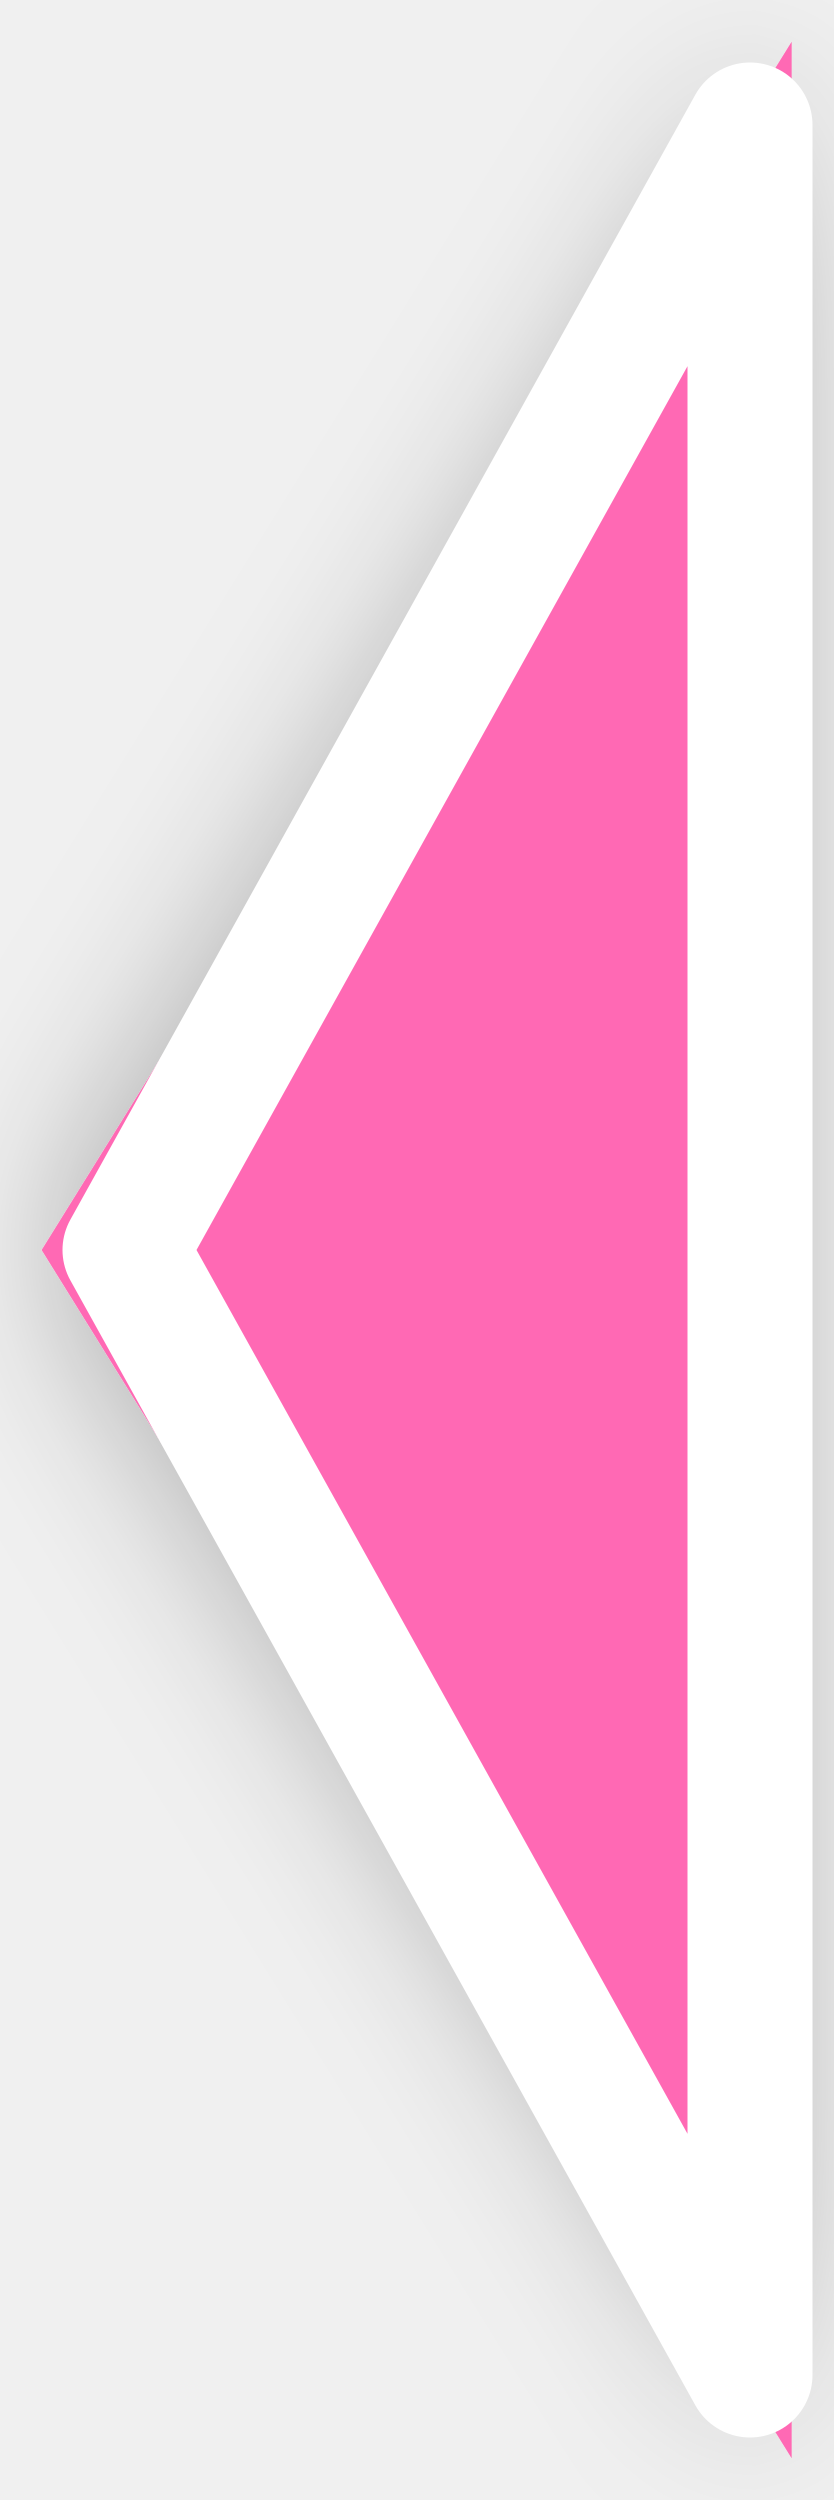
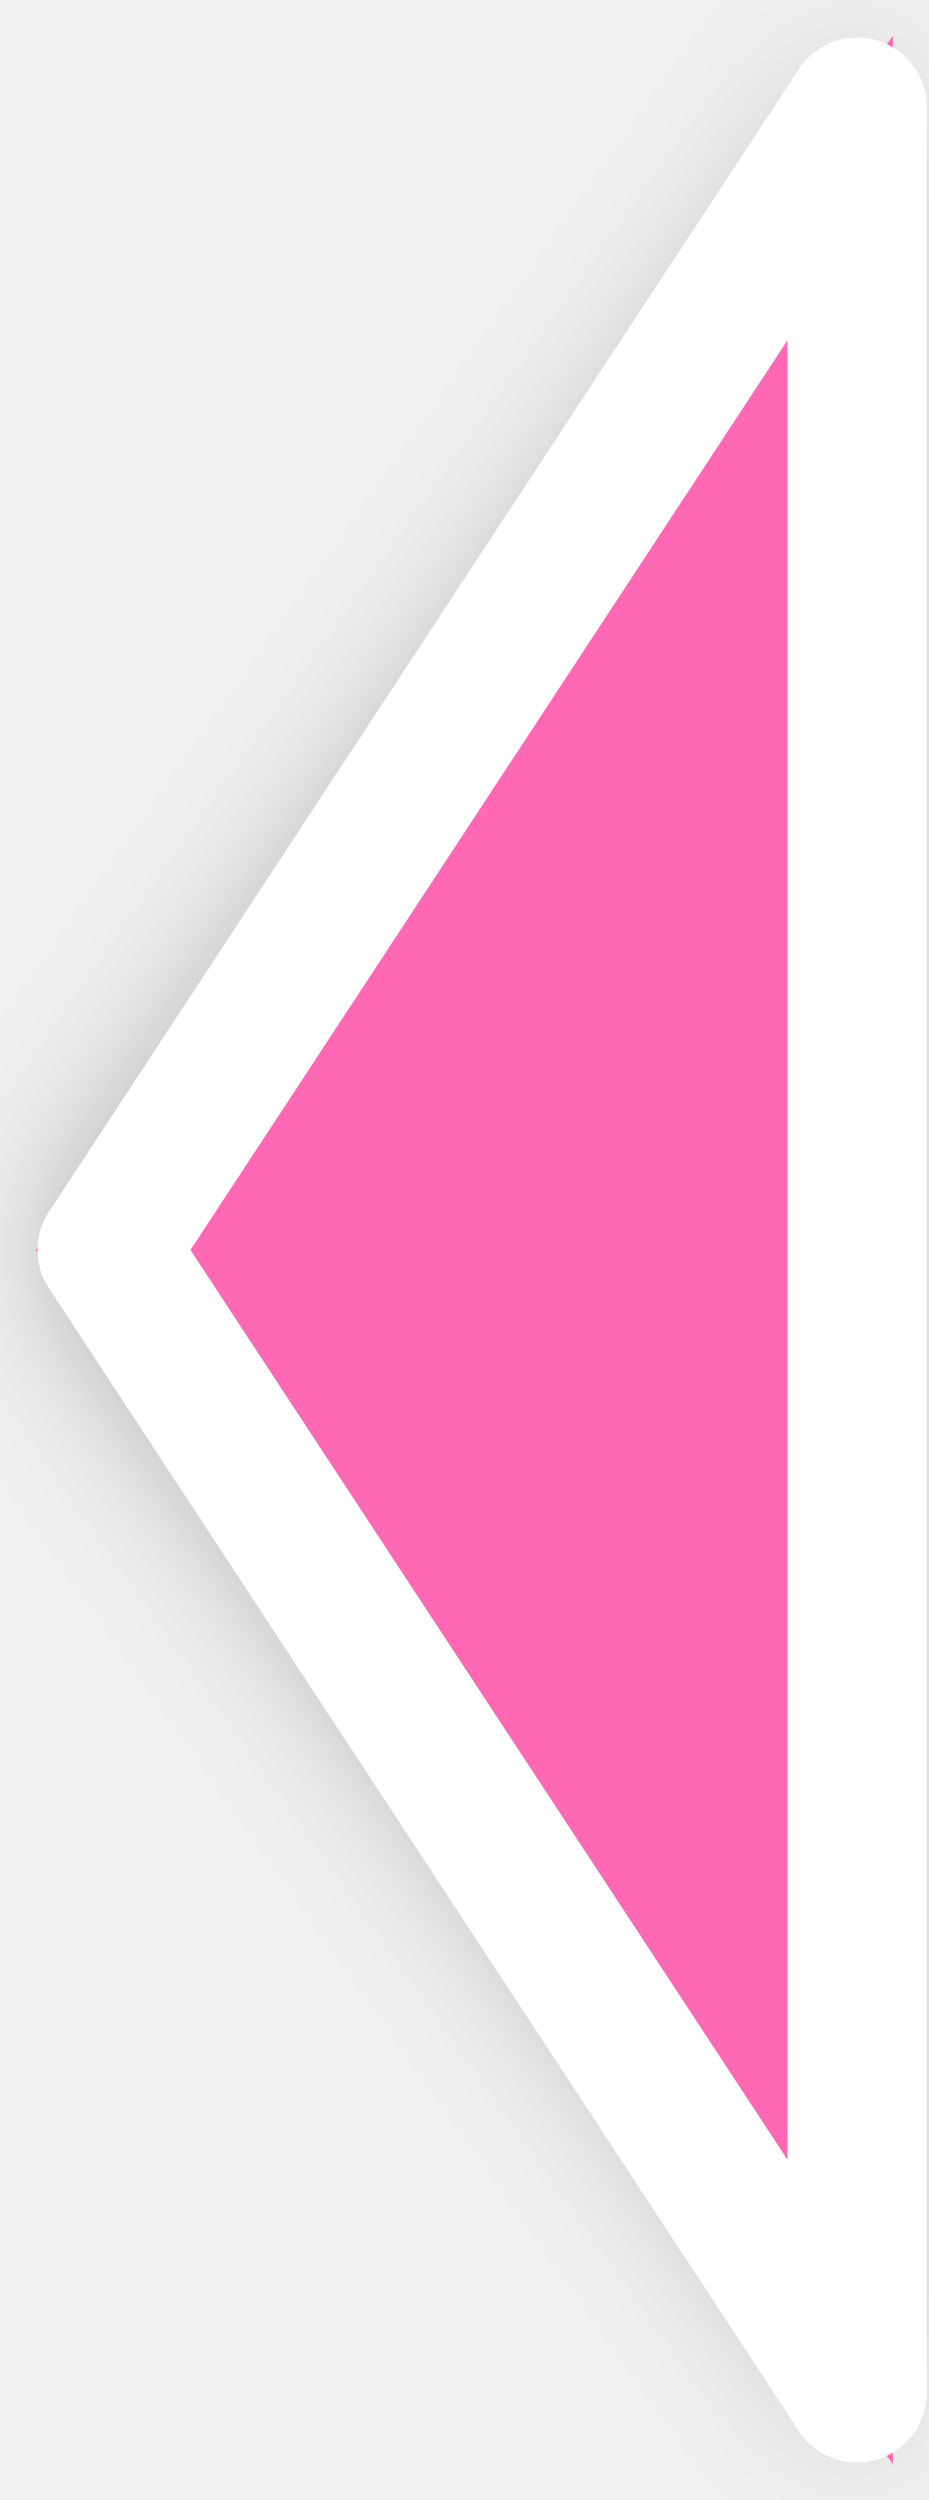
- <svg xmlns="http://www.w3.org/2000/svg" viewBox="0 0 20 60" width="20" height="60">
+ <svg xmlns="http://www.w3.org/2000/svg" viewBox="0 0 26 70" width="26" height="70">
  <defs>
    <filter id="drop-shadow">
      <feDropShadow dx="0" dy="0" stdDeviation="2" flood-color="rgba(0, 0, 0, 0.3)" />
    </filter>
  </defs>
-   <polygon points="19,1 19,59 1,30" fill="#FF69B4" stroke="none" filter="url(#drop-shadow)" />
-   <polygon points="18,3 18,57 3,30" fill="none" stroke="#fff" stroke-width="3" stroke-linejoin="round" />
+   <polygon points="25,1 25,69 1,35" fill="#FF69B4" stroke="none" filter="url(#drop-shadow)" />
+   <polygon points="24,3 24,67 3,35" fill="none" stroke="#fff" stroke-width="3.9" stroke-linejoin="round" />
</svg>
